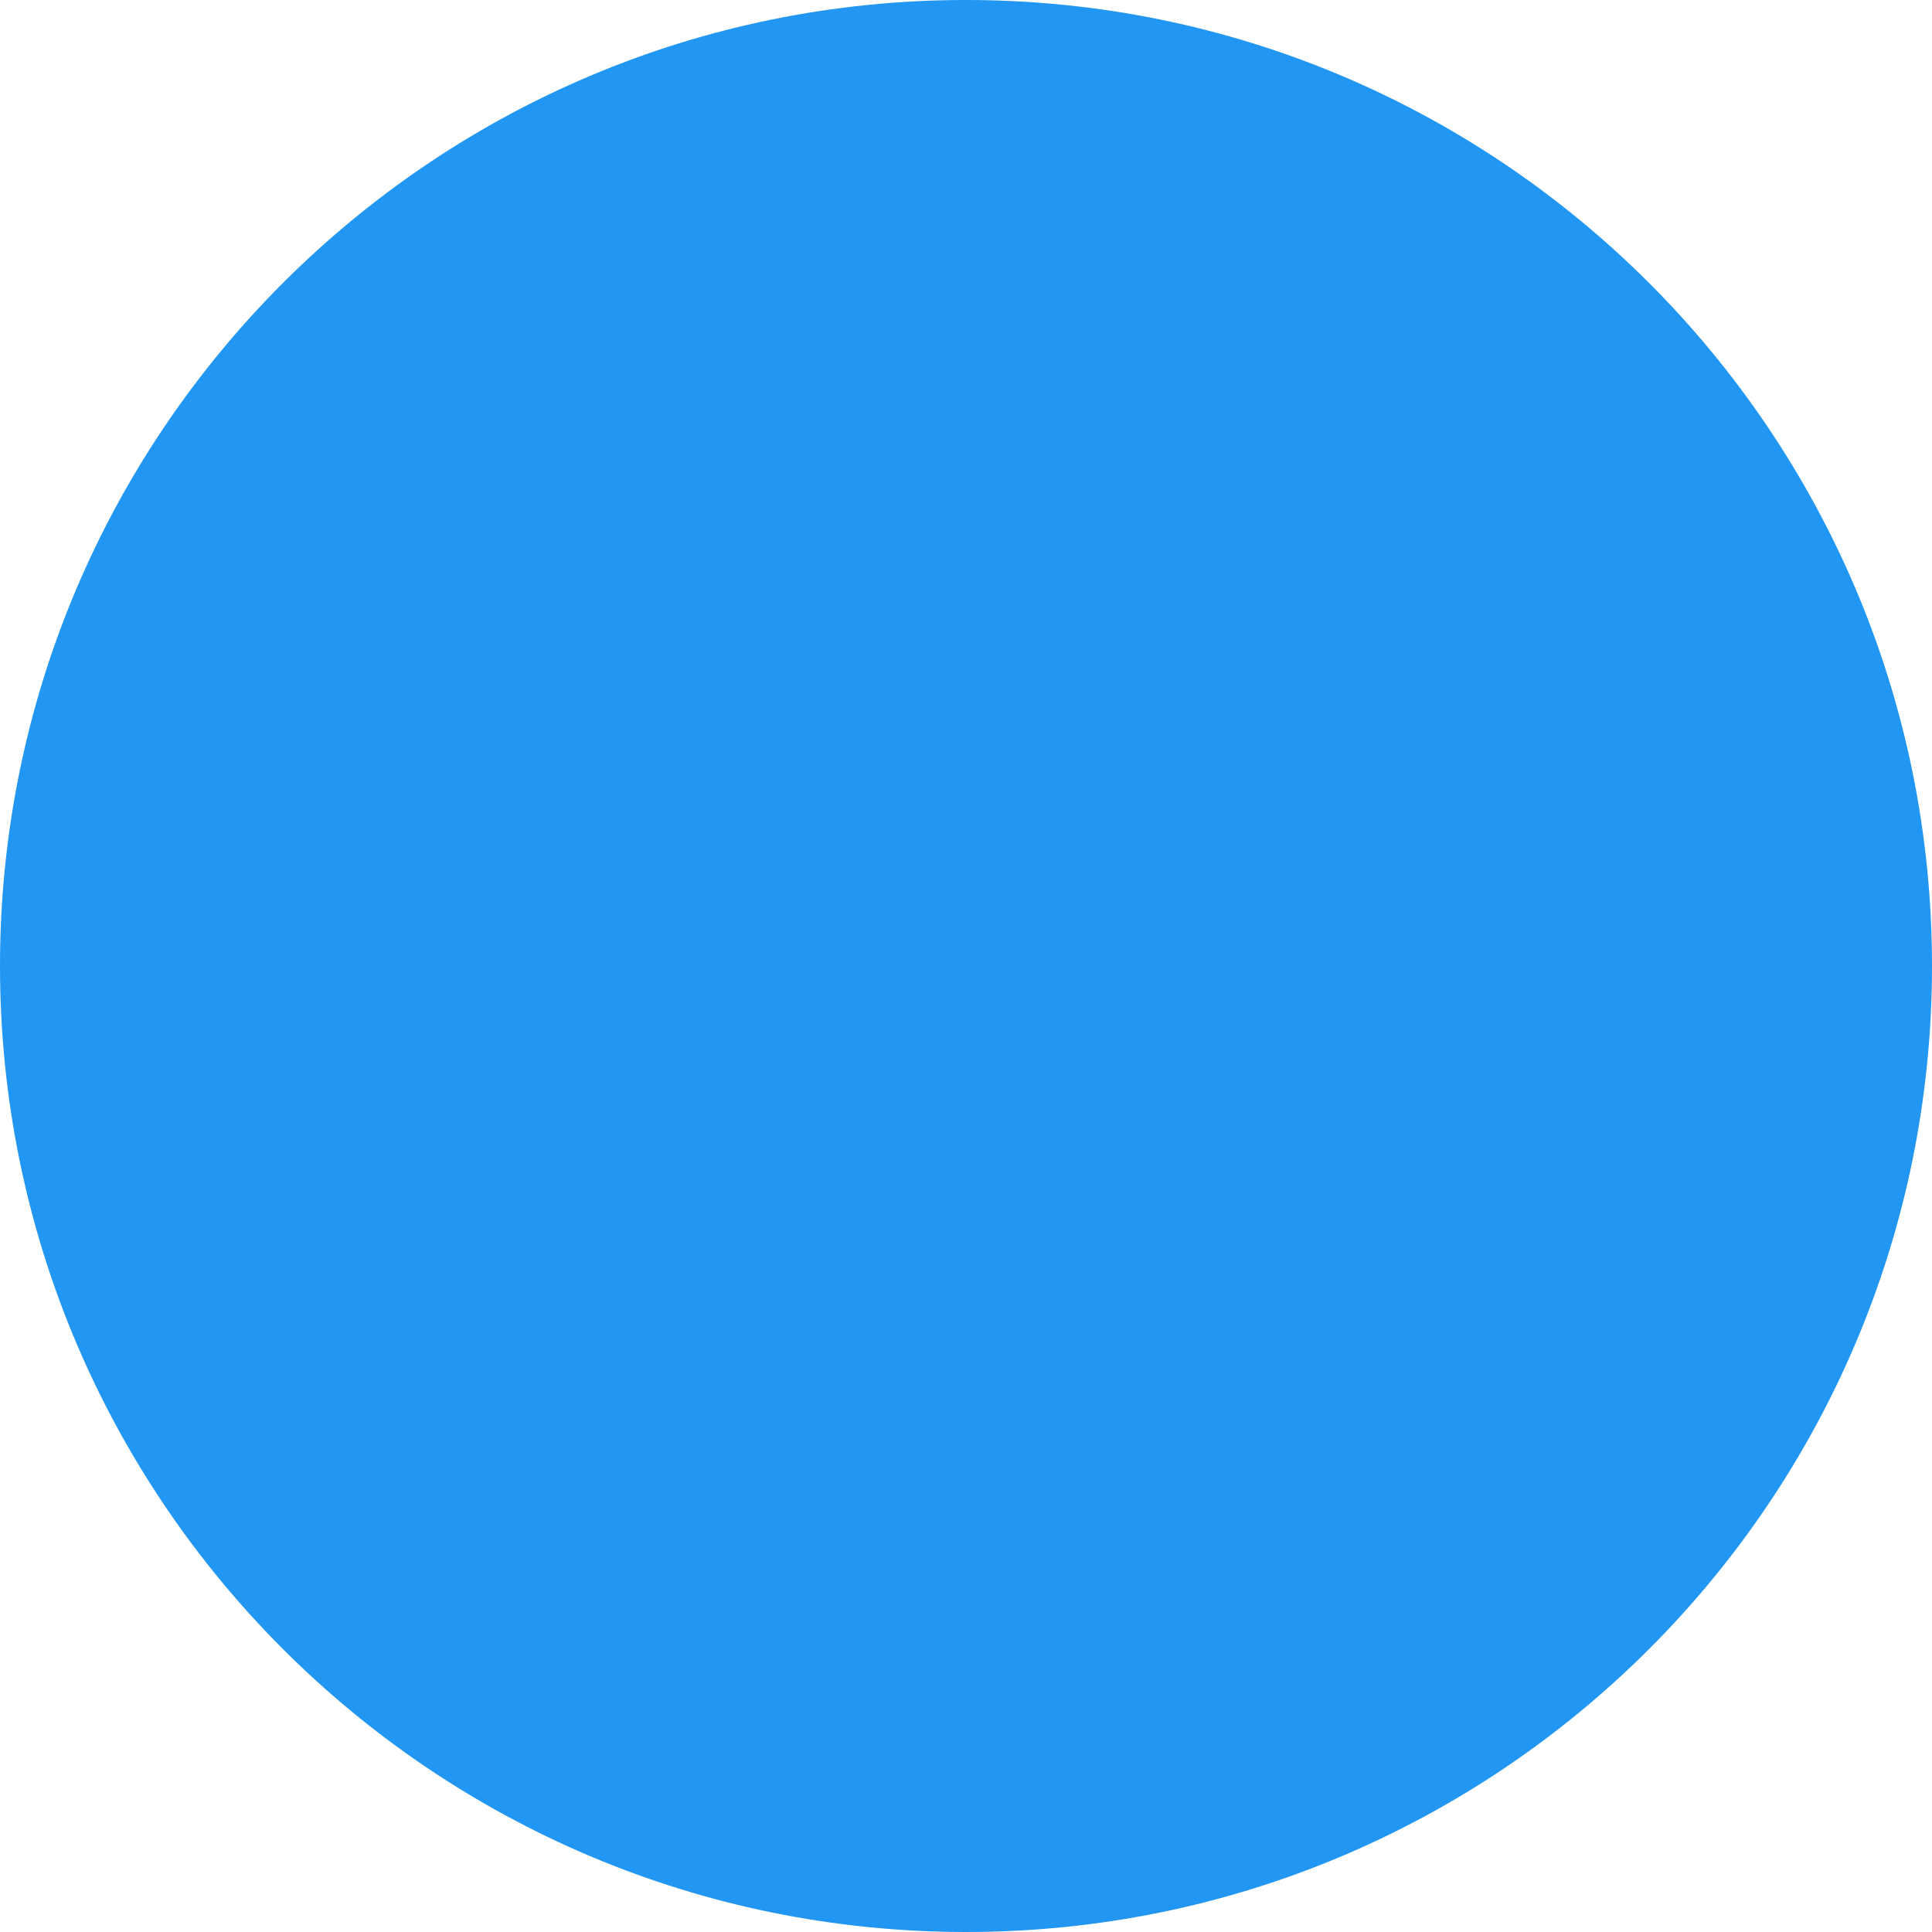
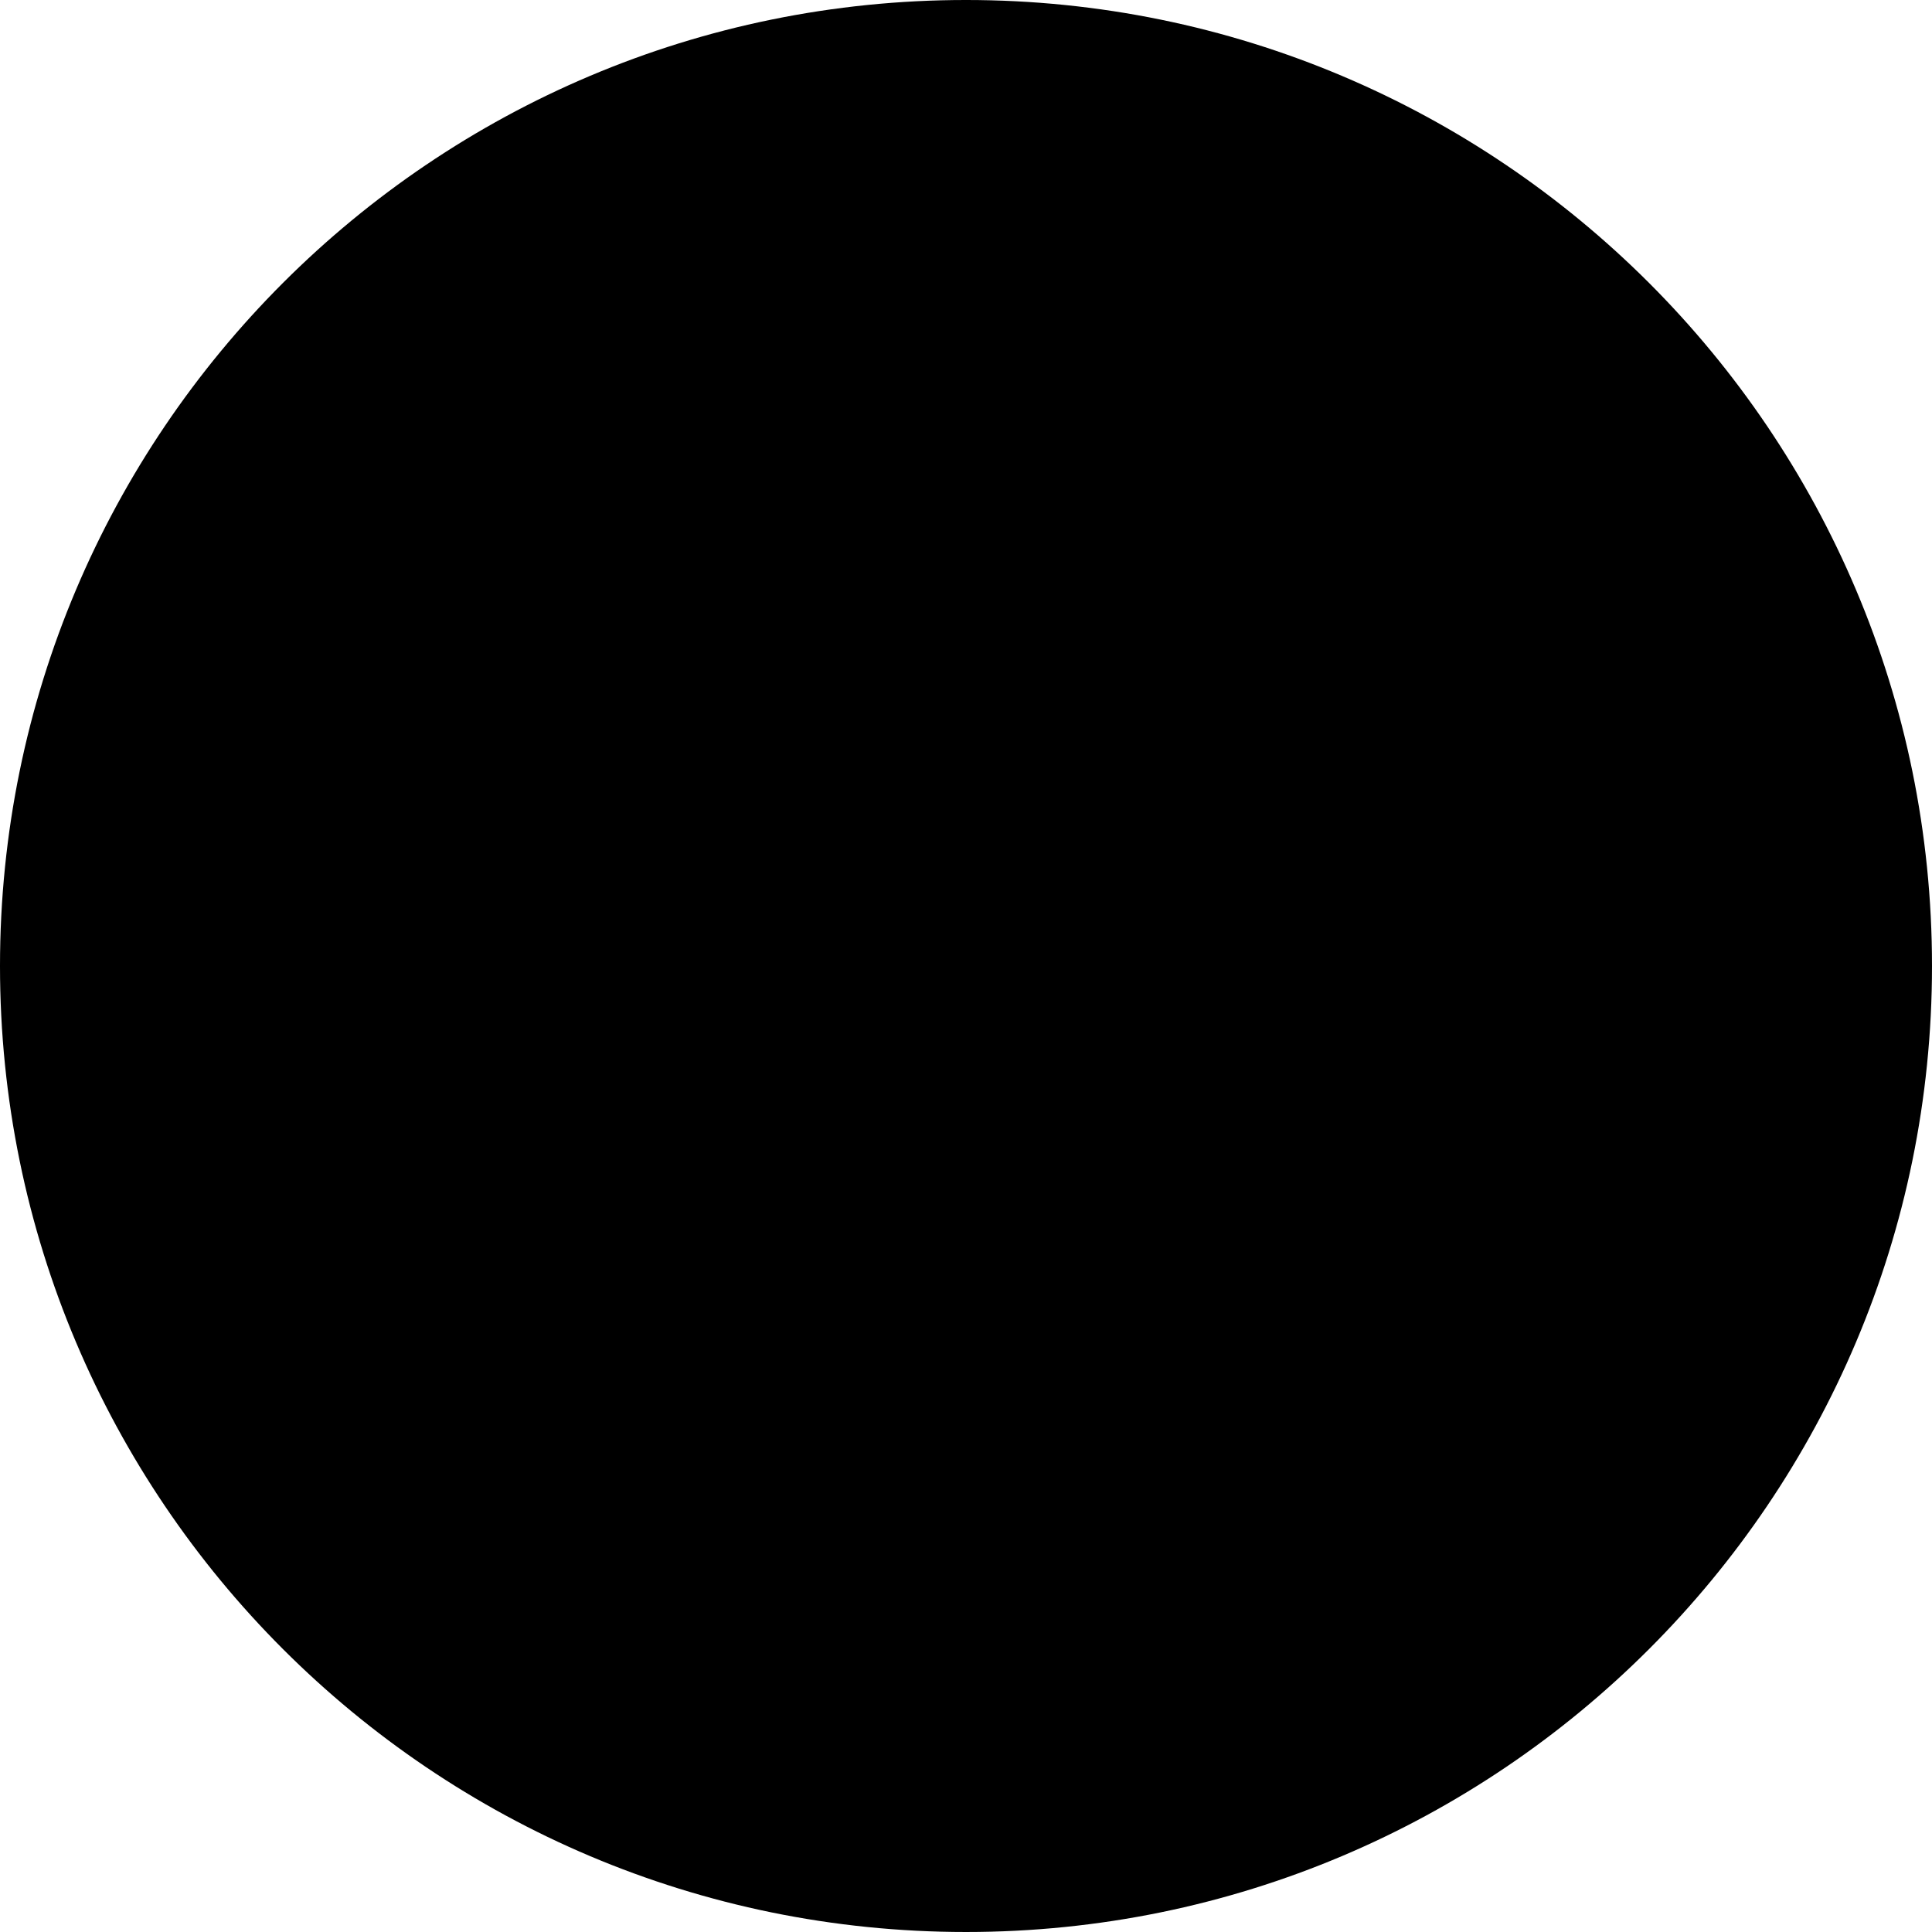
- <svg xmlns="http://www.w3.org/2000/svg" width="44" height="44" viewBox="0 0 44 44" fill="none">
-   <path d="M44 22C44 28.075 41.538 33.575 37.556 37.556C33.575 41.538 28.075 44 22 44C15.925 44 10.425 41.538 6.444 37.556C2.462 33.575 0 28.075 0 22C0 15.925 2.462 10.425 6.444 6.444C10.425 2.462 15.925 -6.10352e-05 22 -6.10352e-05C28.075 -6.10352e-05 33.575 2.462 37.556 6.444C41.538 10.425 44 15.925 44 22Z" fill="#2196F3" />
+ <svg xmlns="http://www.w3.org/2000/svg" width="1024" height="1024">
+   <path d="M1024 511.998c0 141.386-57.307 269.386-149.96 362.04-92.656 92.653-220.656 149.96-362.04 149.96s-269.384-57.307-362.039-149.96C57.307 781.385 0 653.385 0 511.998 0 370.614 57.307 242.614 149.961 149.96S370.616-.001 512-.001 781.384 57.306 874.04 149.96C966.693 242.614 1024 370.614 1024 511.998z" />
</svg>
